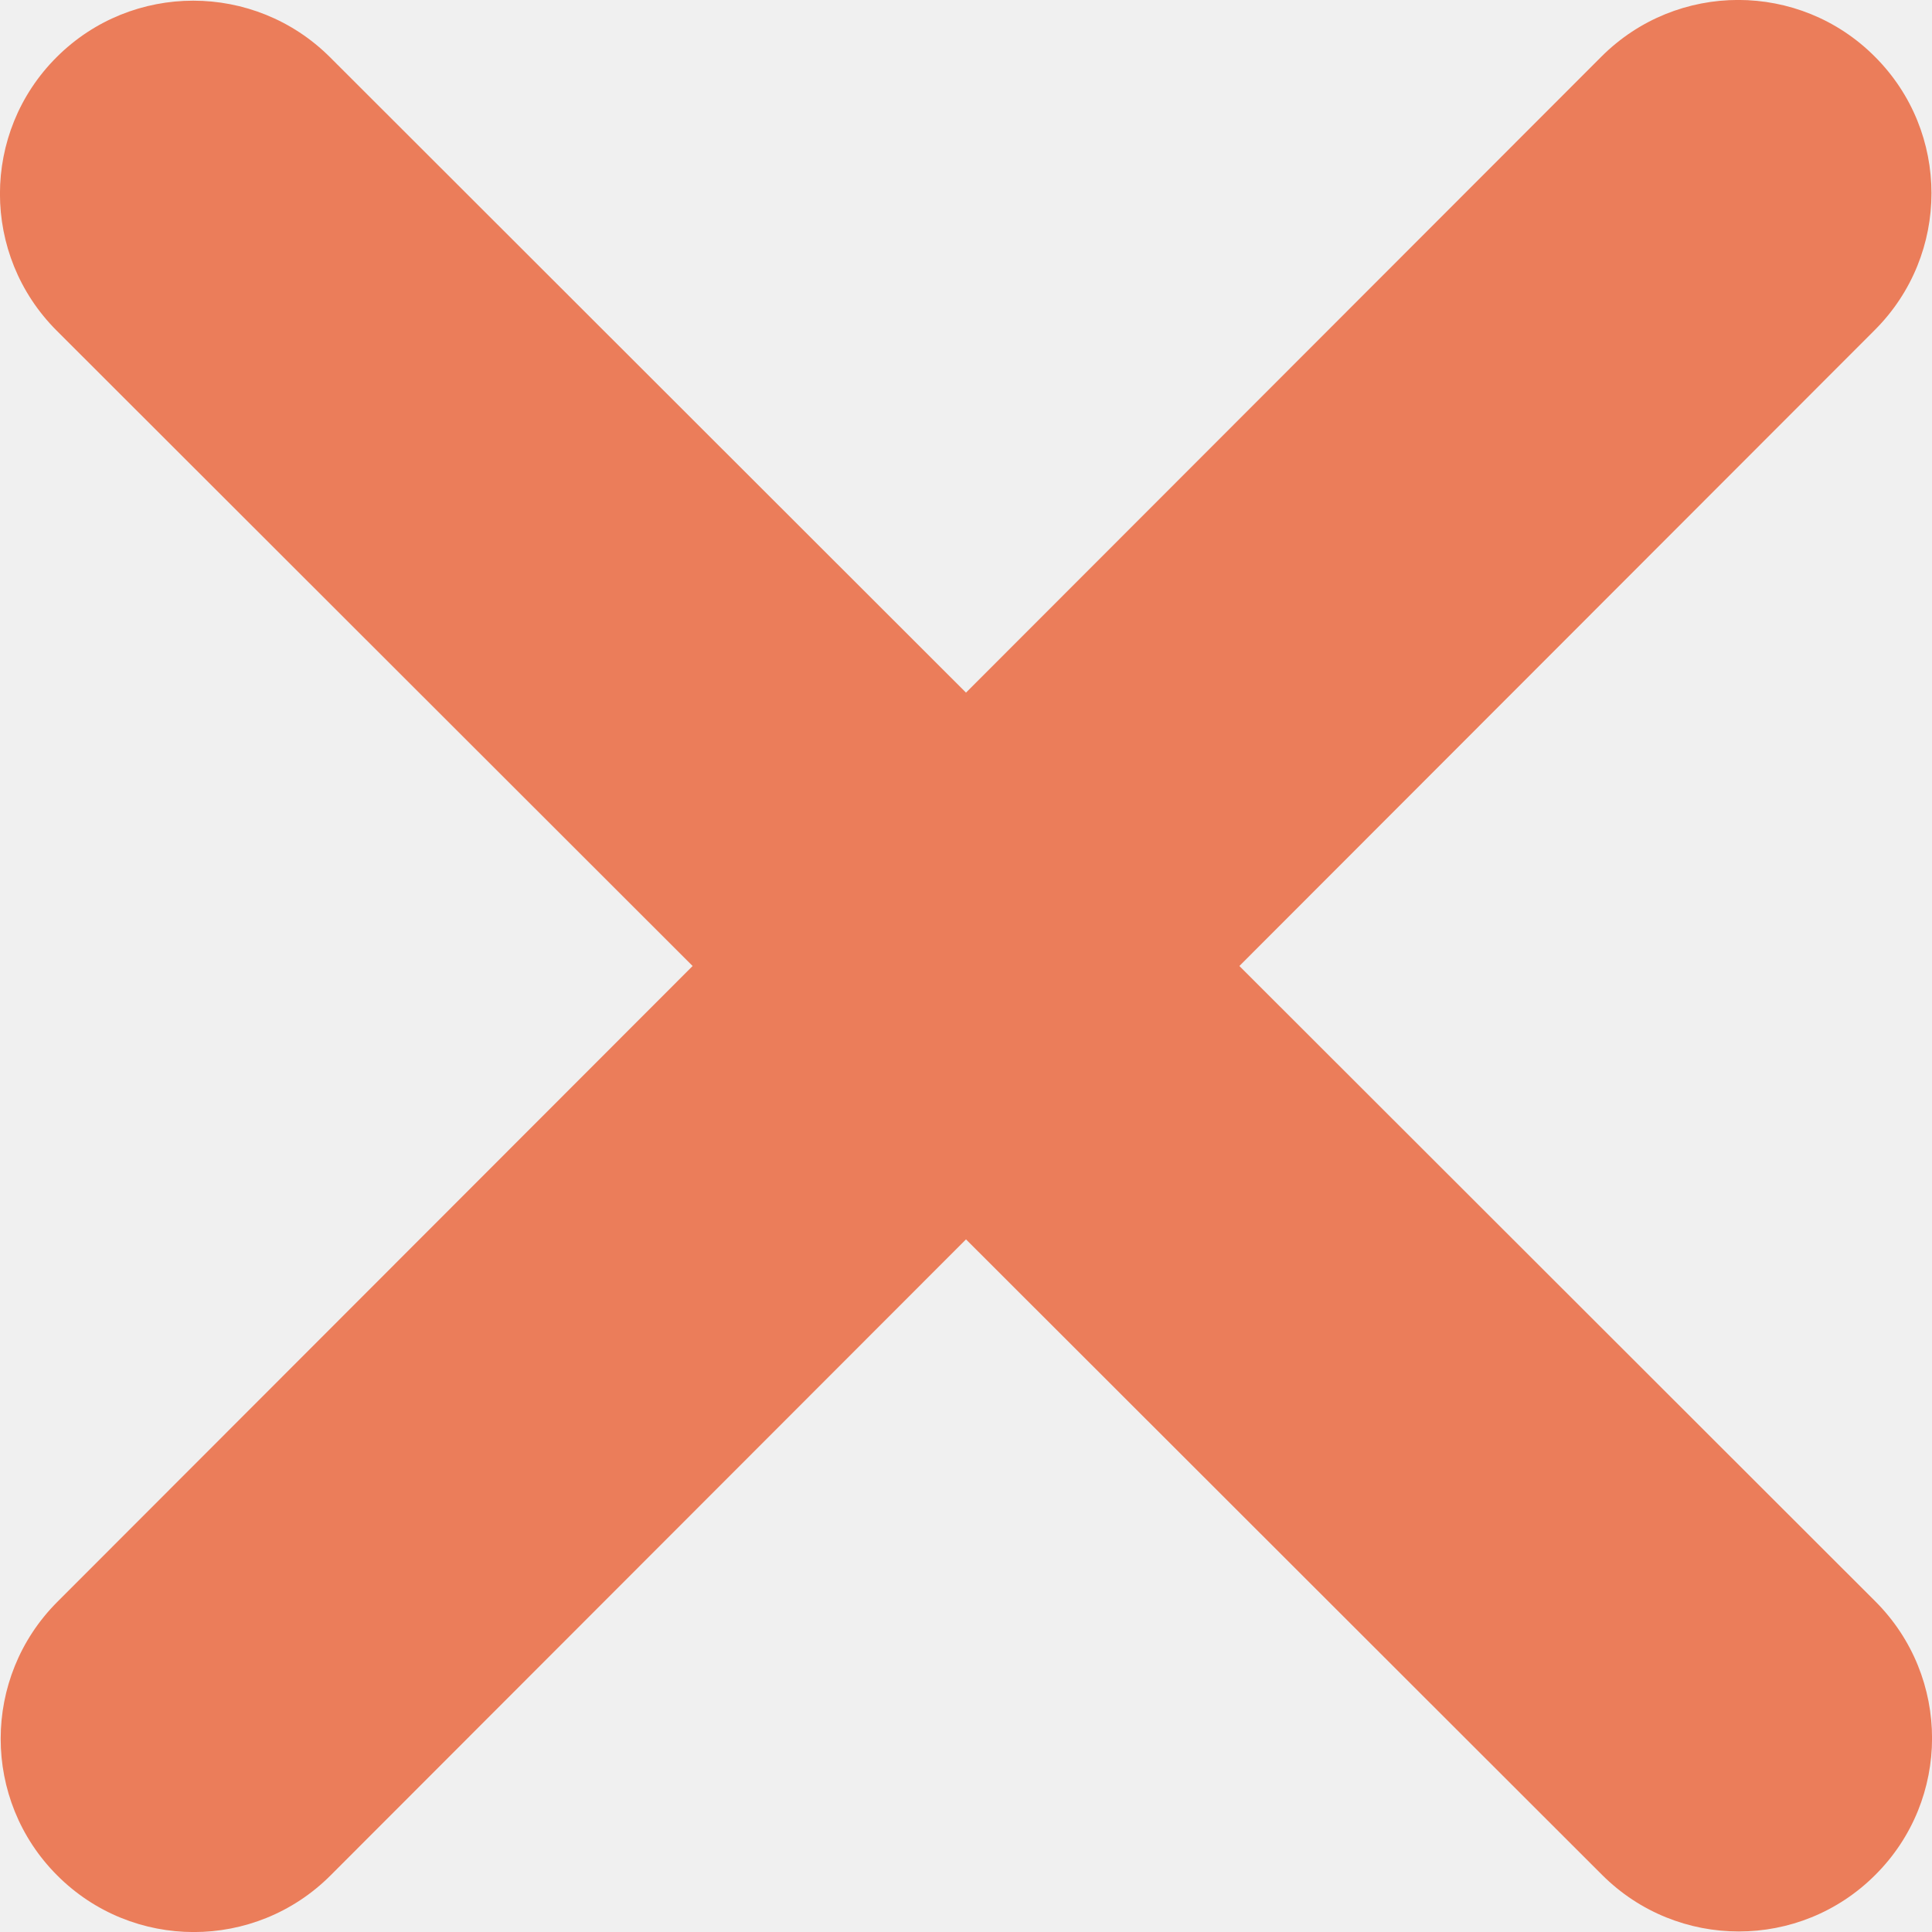
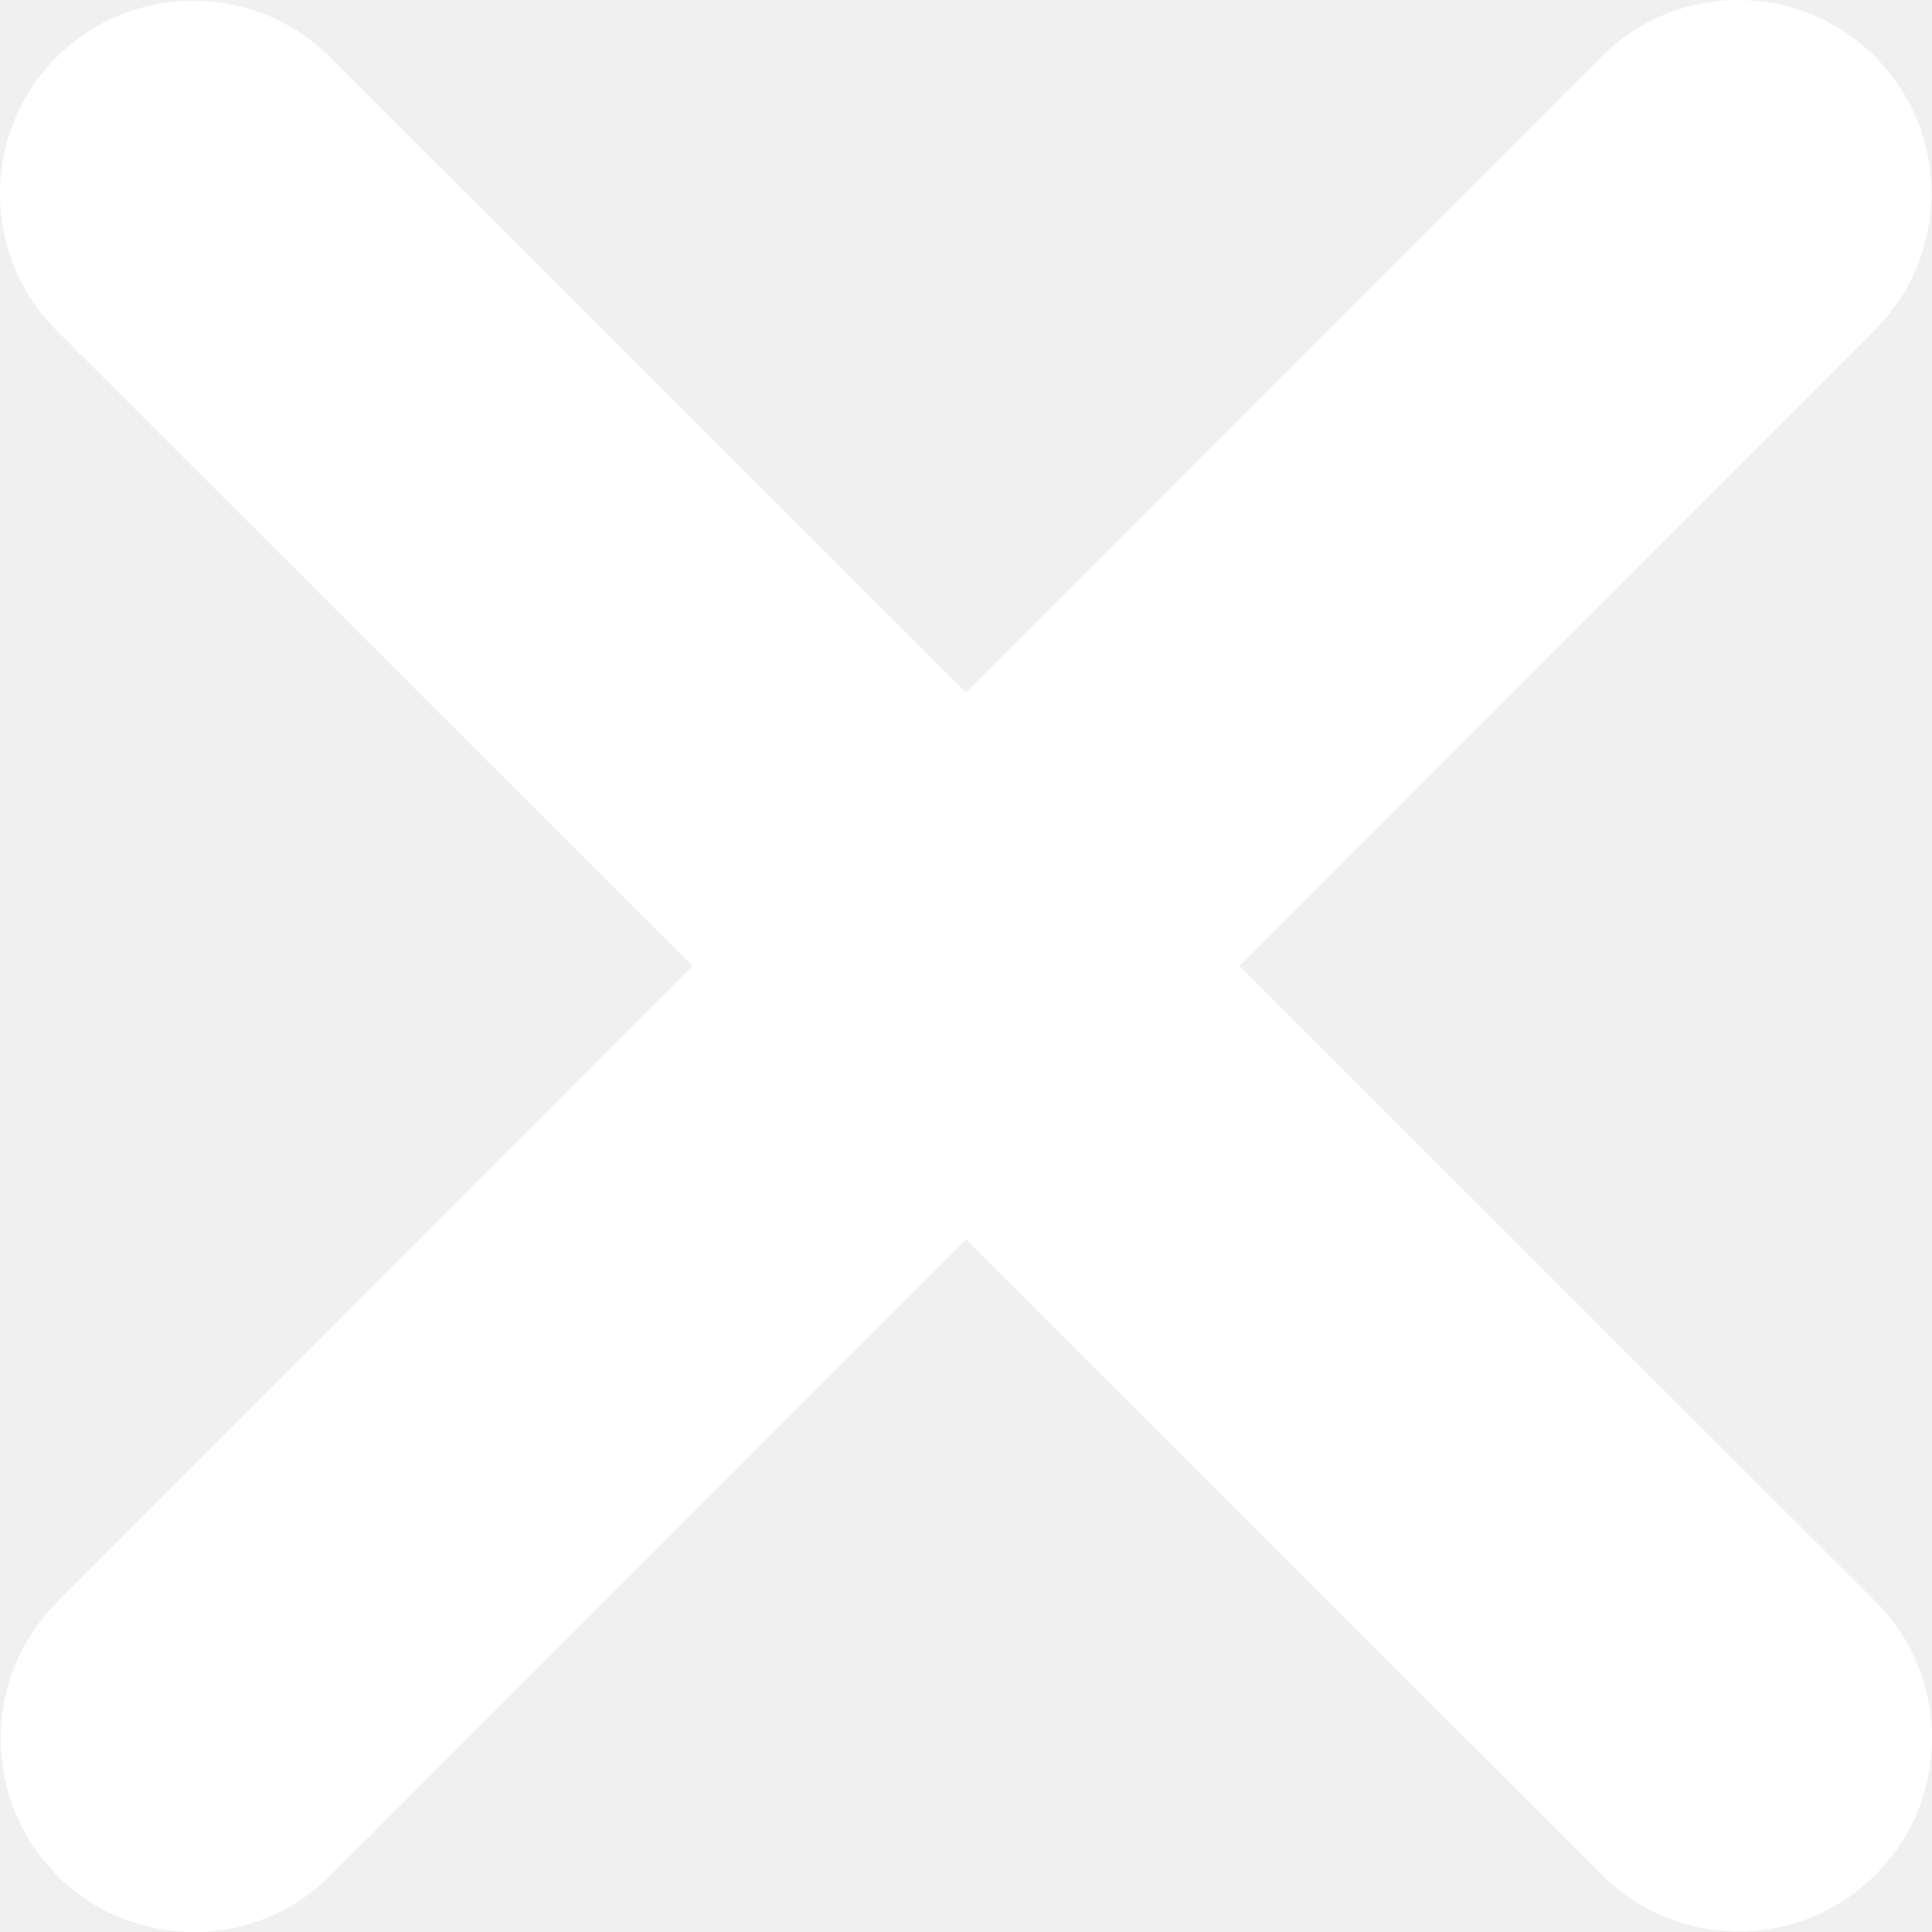
<svg xmlns="http://www.w3.org/2000/svg" width="10" height="10" viewBox="0 0 10 10" fill="none">
-   <path d="M9.704 1.708C10.095 1.317 10.095 0.683 9.704 0.293C9.314 -0.098 8.68 -0.098 8.289 0.293L5 3.585L1.708 0.296C1.317 -0.094 0.683 -0.094 0.293 0.296C-0.098 0.686 -0.098 1.32 0.293 1.711L3.585 5L0.296 8.292C-0.094 8.683 -0.094 9.317 0.296 9.707C0.686 10.098 1.32 10.098 1.711 9.707L5 6.415L8.292 9.704C8.683 10.095 9.317 10.095 9.707 9.704C10.098 9.314 10.098 8.68 9.707 8.289L6.415 5L9.704 1.708Z" fill="#EB7D5A" />
+   <path d="M9.704 1.708C10.095 1.317 10.095 0.683 9.704 0.293C9.314 -0.098 8.68 -0.098 8.289 0.293L5 3.585L1.708 0.296C1.317 -0.094 0.683 -0.094 0.293 0.296C-0.098 0.686 -0.098 1.32 0.293 1.711L3.585 5L0.296 8.292C-0.094 8.683 -0.094 9.317 0.296 9.707C0.686 10.098 1.32 10.098 1.711 9.707L5 6.415L8.292 9.704C8.683 10.095 9.317 10.095 9.707 9.704C10.098 9.314 10.098 8.68 9.707 8.289L6.415 5L9.704 1.708Z" fill="#fff" />
</svg>
